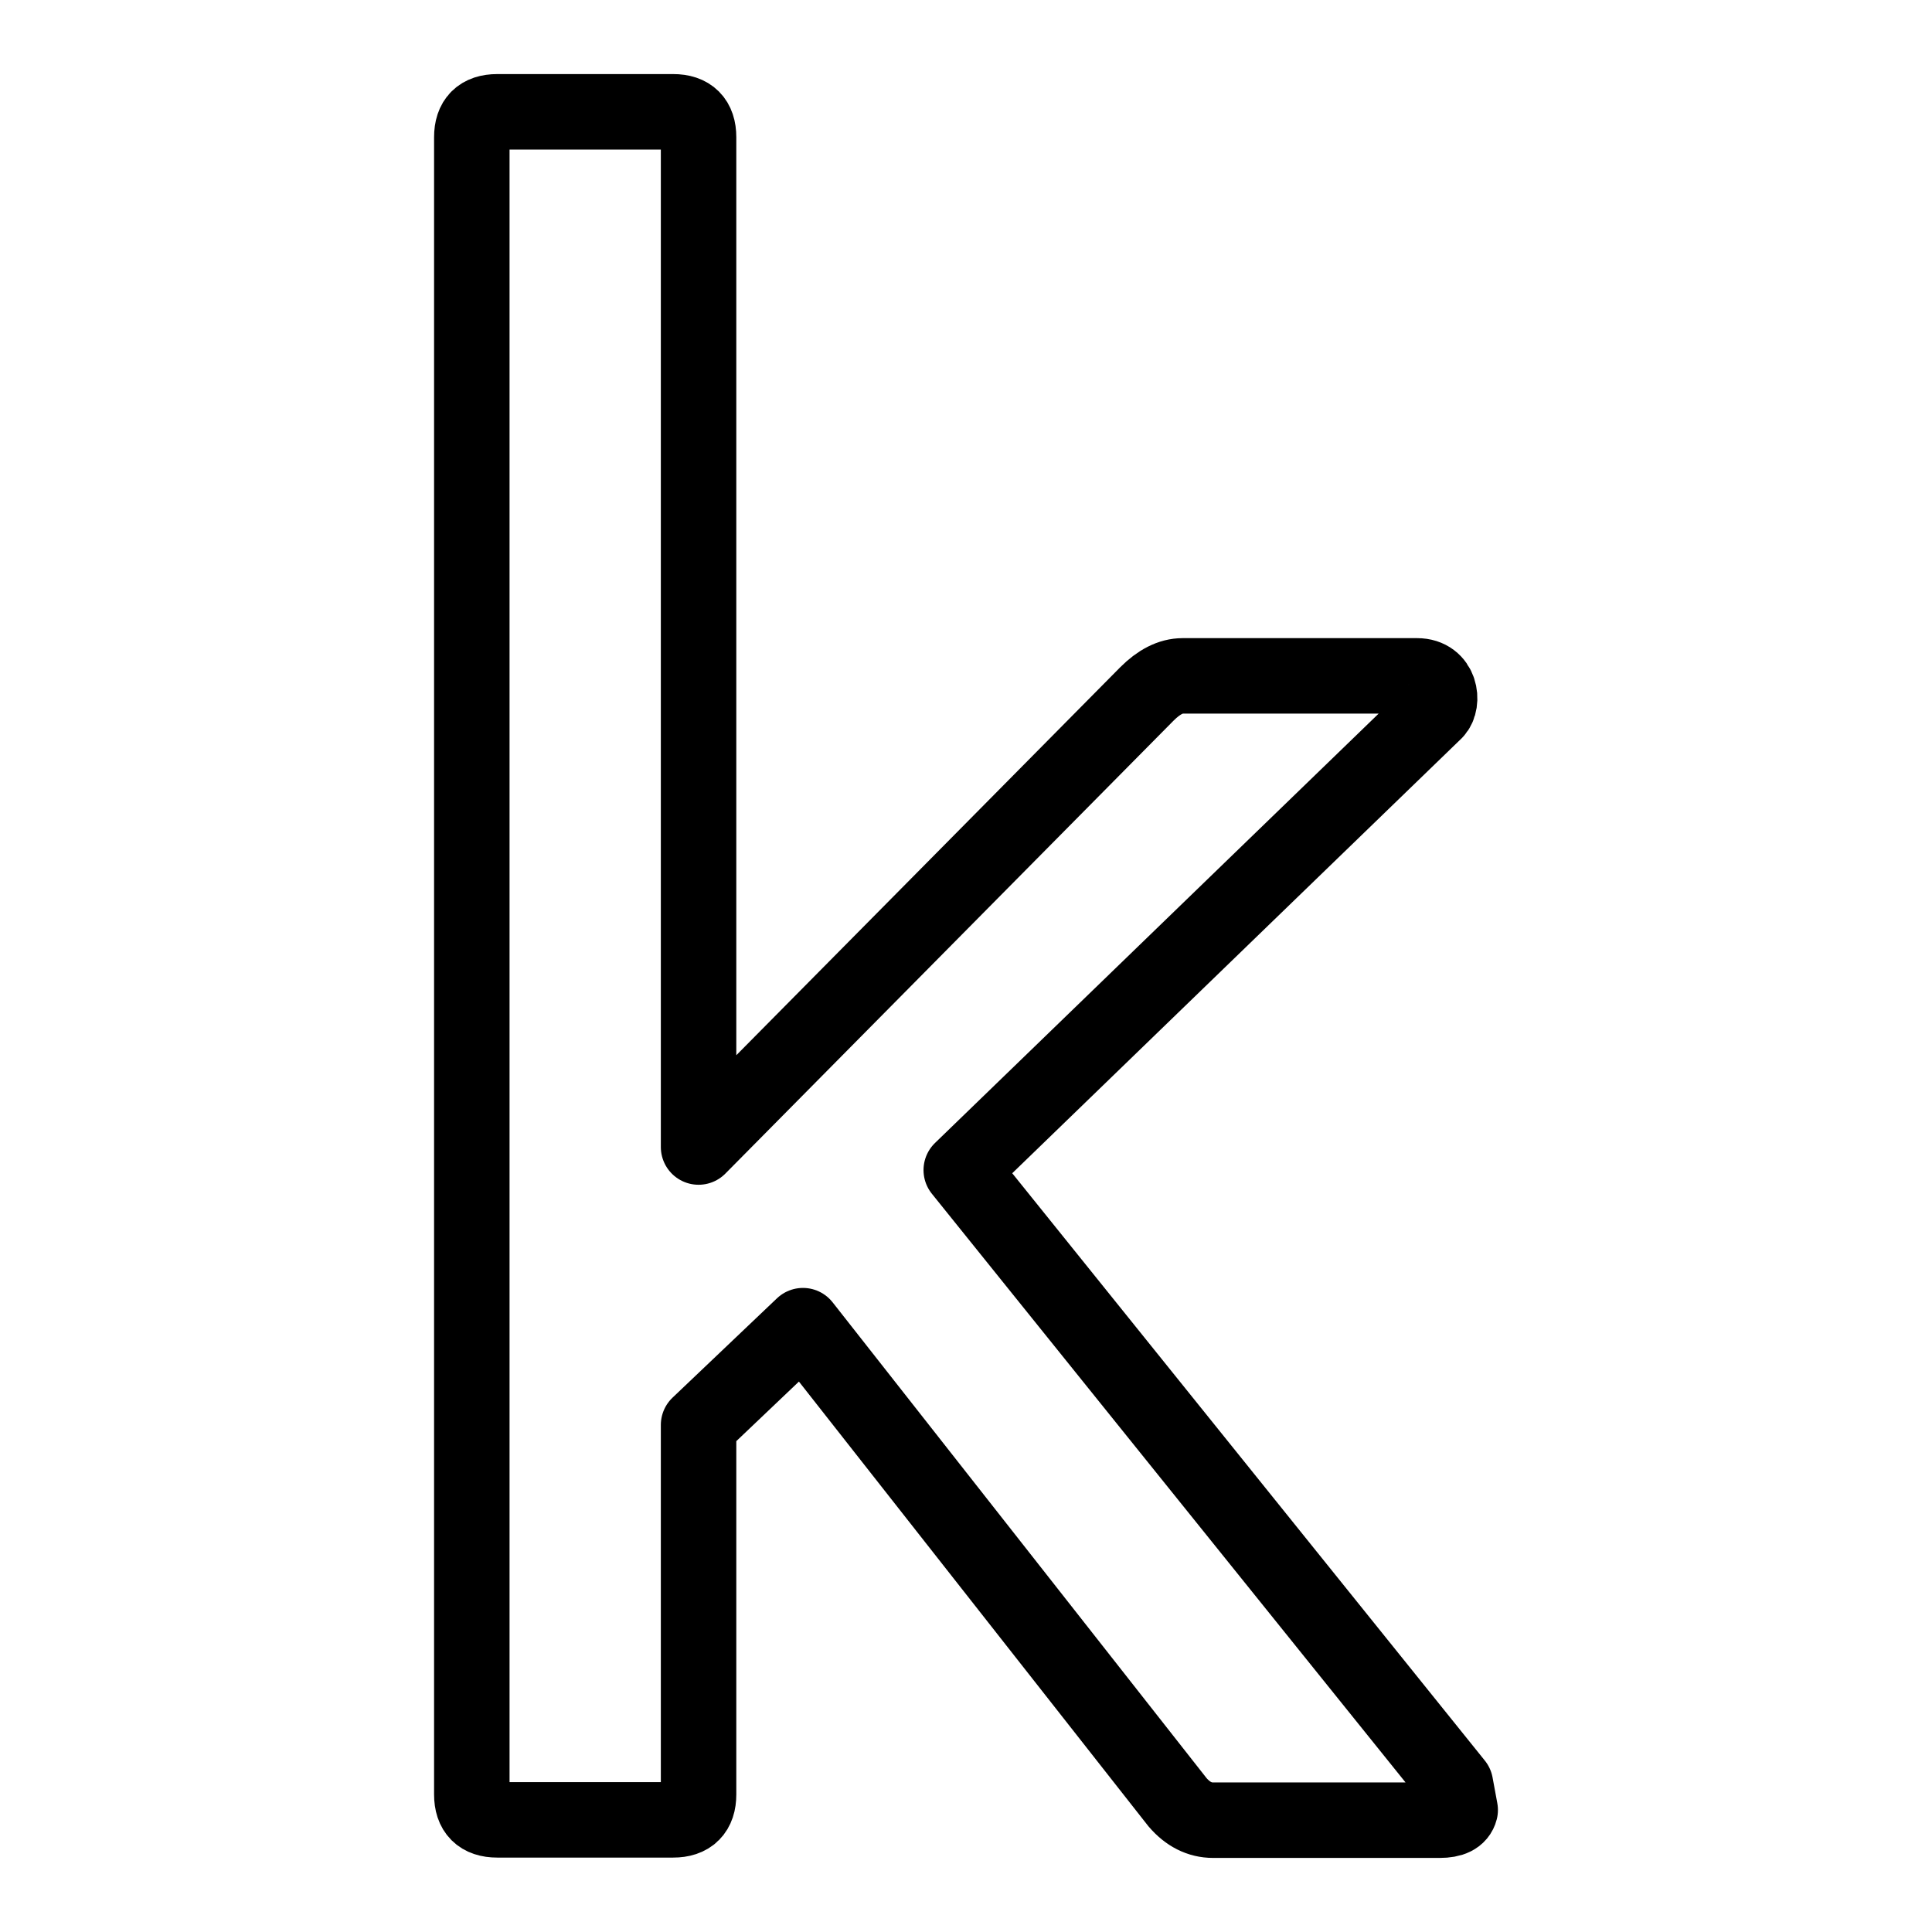
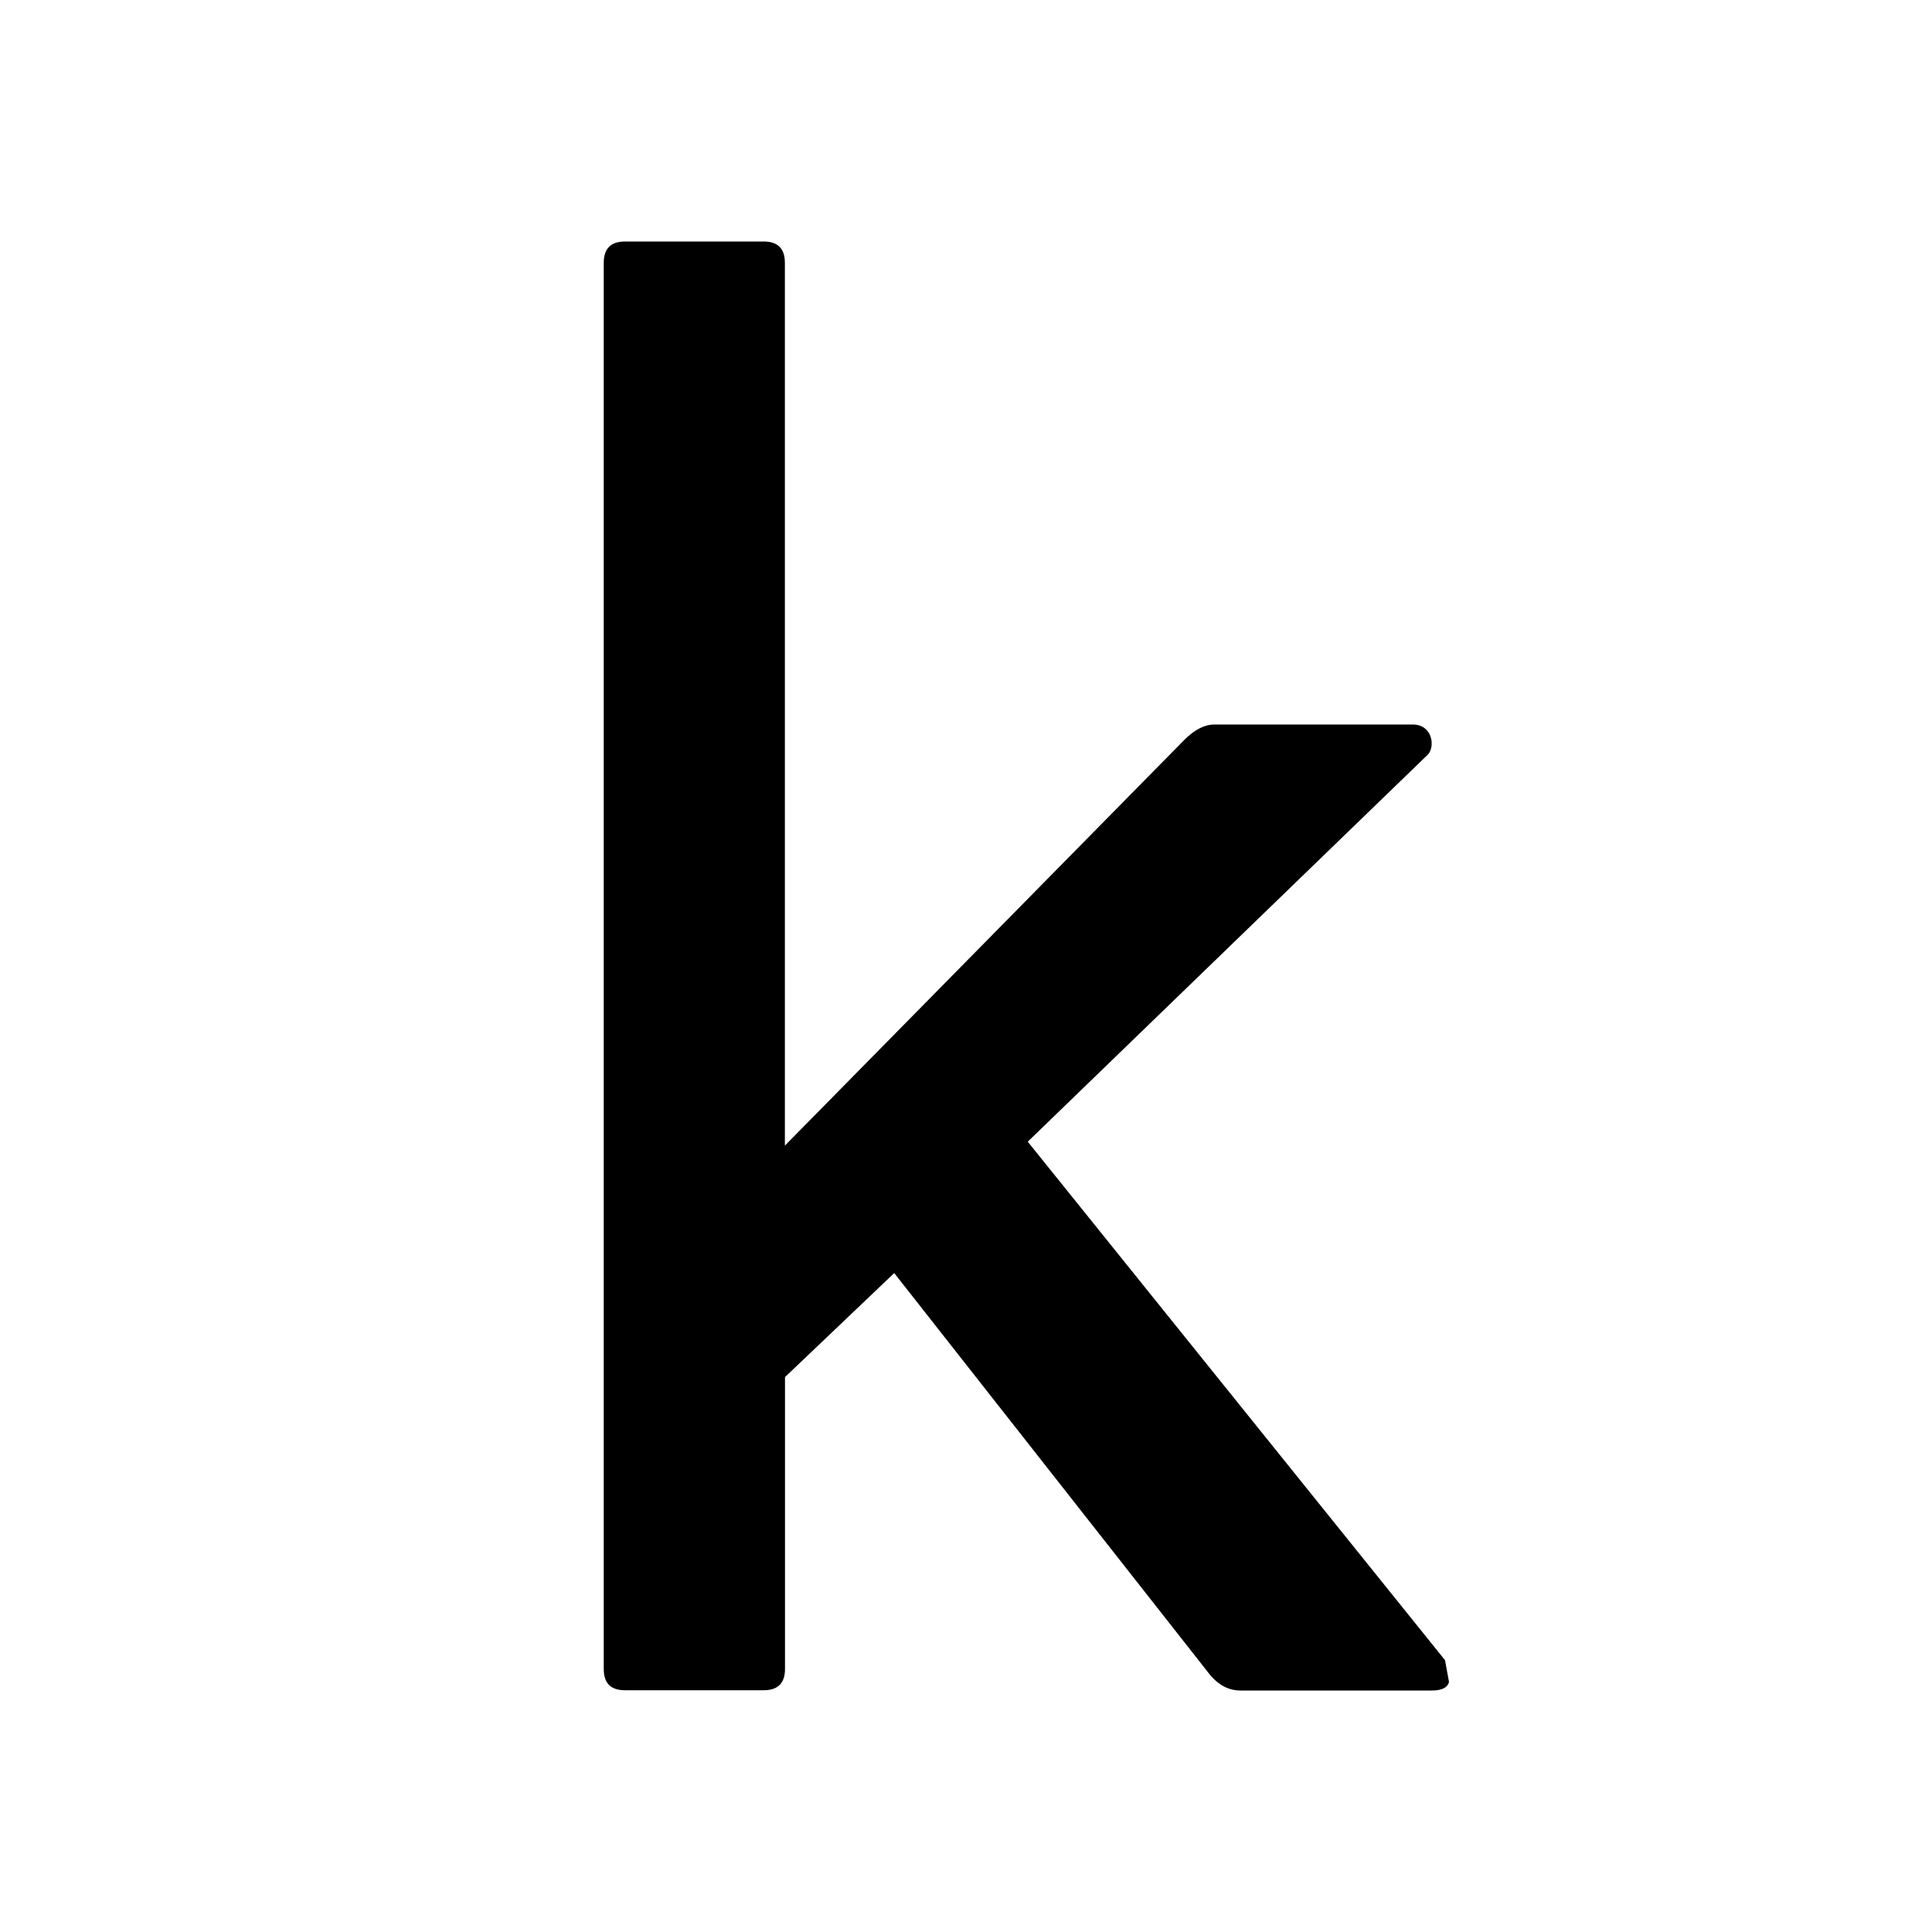
- <svg xmlns="http://www.w3.org/2000/svg" height="512px" style="enable-background:new 0 0 512 512;" version="1.1" viewBox="0 0 512 512" width="512px" xml:space="preserve">
-   <g id="comp_x5F_189-kaggle">
-     <g>
-       <path d="    M385.708,472.847L254.742,310.082l125.578-121.534c2.334-2.426,1.526-9.433-4.761-9.433h-62.16c-3.145,0-6.288,1.618-9.433,4.761    L185.128,303.973V36.369c0-4.491-2.247-6.737-6.738-6.737h-46.618c-4.492,0-6.737,2.246-6.737,6.737V475.54    c0,4.491,2.246,6.738,6.737,6.738h46.618c4.491,0,6.738-2.247,6.738-6.738v-97.91l27.666-26.317l99.257,126.294    c2.695,3.145,5.839,4.762,9.432,4.762h60.095c3.143,0,4.939-0.899,5.389-2.696L385.708,472.847z" style="fill:none;stroke:#000000;stroke-width:20;stroke-linecap:round;stroke-linejoin:round;stroke-miterlimit:10;" />
-     </g>
+ <svg xmlns="http://www.w3.org/2000/svg" fill="#000000" width="800px" height="800px" viewBox="0 0 32 32">
+   <g id="SVGRepo_bgCarrier" stroke-width="0" />
+   <g id="SVGRepo_tracerCarrier" stroke-linecap="round" stroke-linejoin="round" />
+   <g id="SVGRepo_iconCarrier">
+     <path d="M 10.352 4 C 10.118 4 10 4.117 10 4.352 L 10 27.645 C 10 27.879 10.117 27.996 10.352 27.996 L 12.648 27.996 C 12.882 27.996 13.002 27.88 13.002 27.645 L 13.002 22.809 L 14.811 21.086 L 20.049 27.75 C 20.191 27.915 20.355 28 20.545 28 L 23.717 28 C 23.883 28 23.977 27.952 24 27.857 L 23.934 27.498 L 17.023 18.91 L 23.65 12.498 C 23.773 12.37 23.73 12 23.398 12 L 20.117 12 C 19.951 12 19.785 12.086 19.619 12.252 L 13 18.975 L 13 4.352 C 13 4.117 12.883 4 12.648 4 L 10.352 4 z" />
  </g>
-   <g id="Layer_1" />
</svg>
